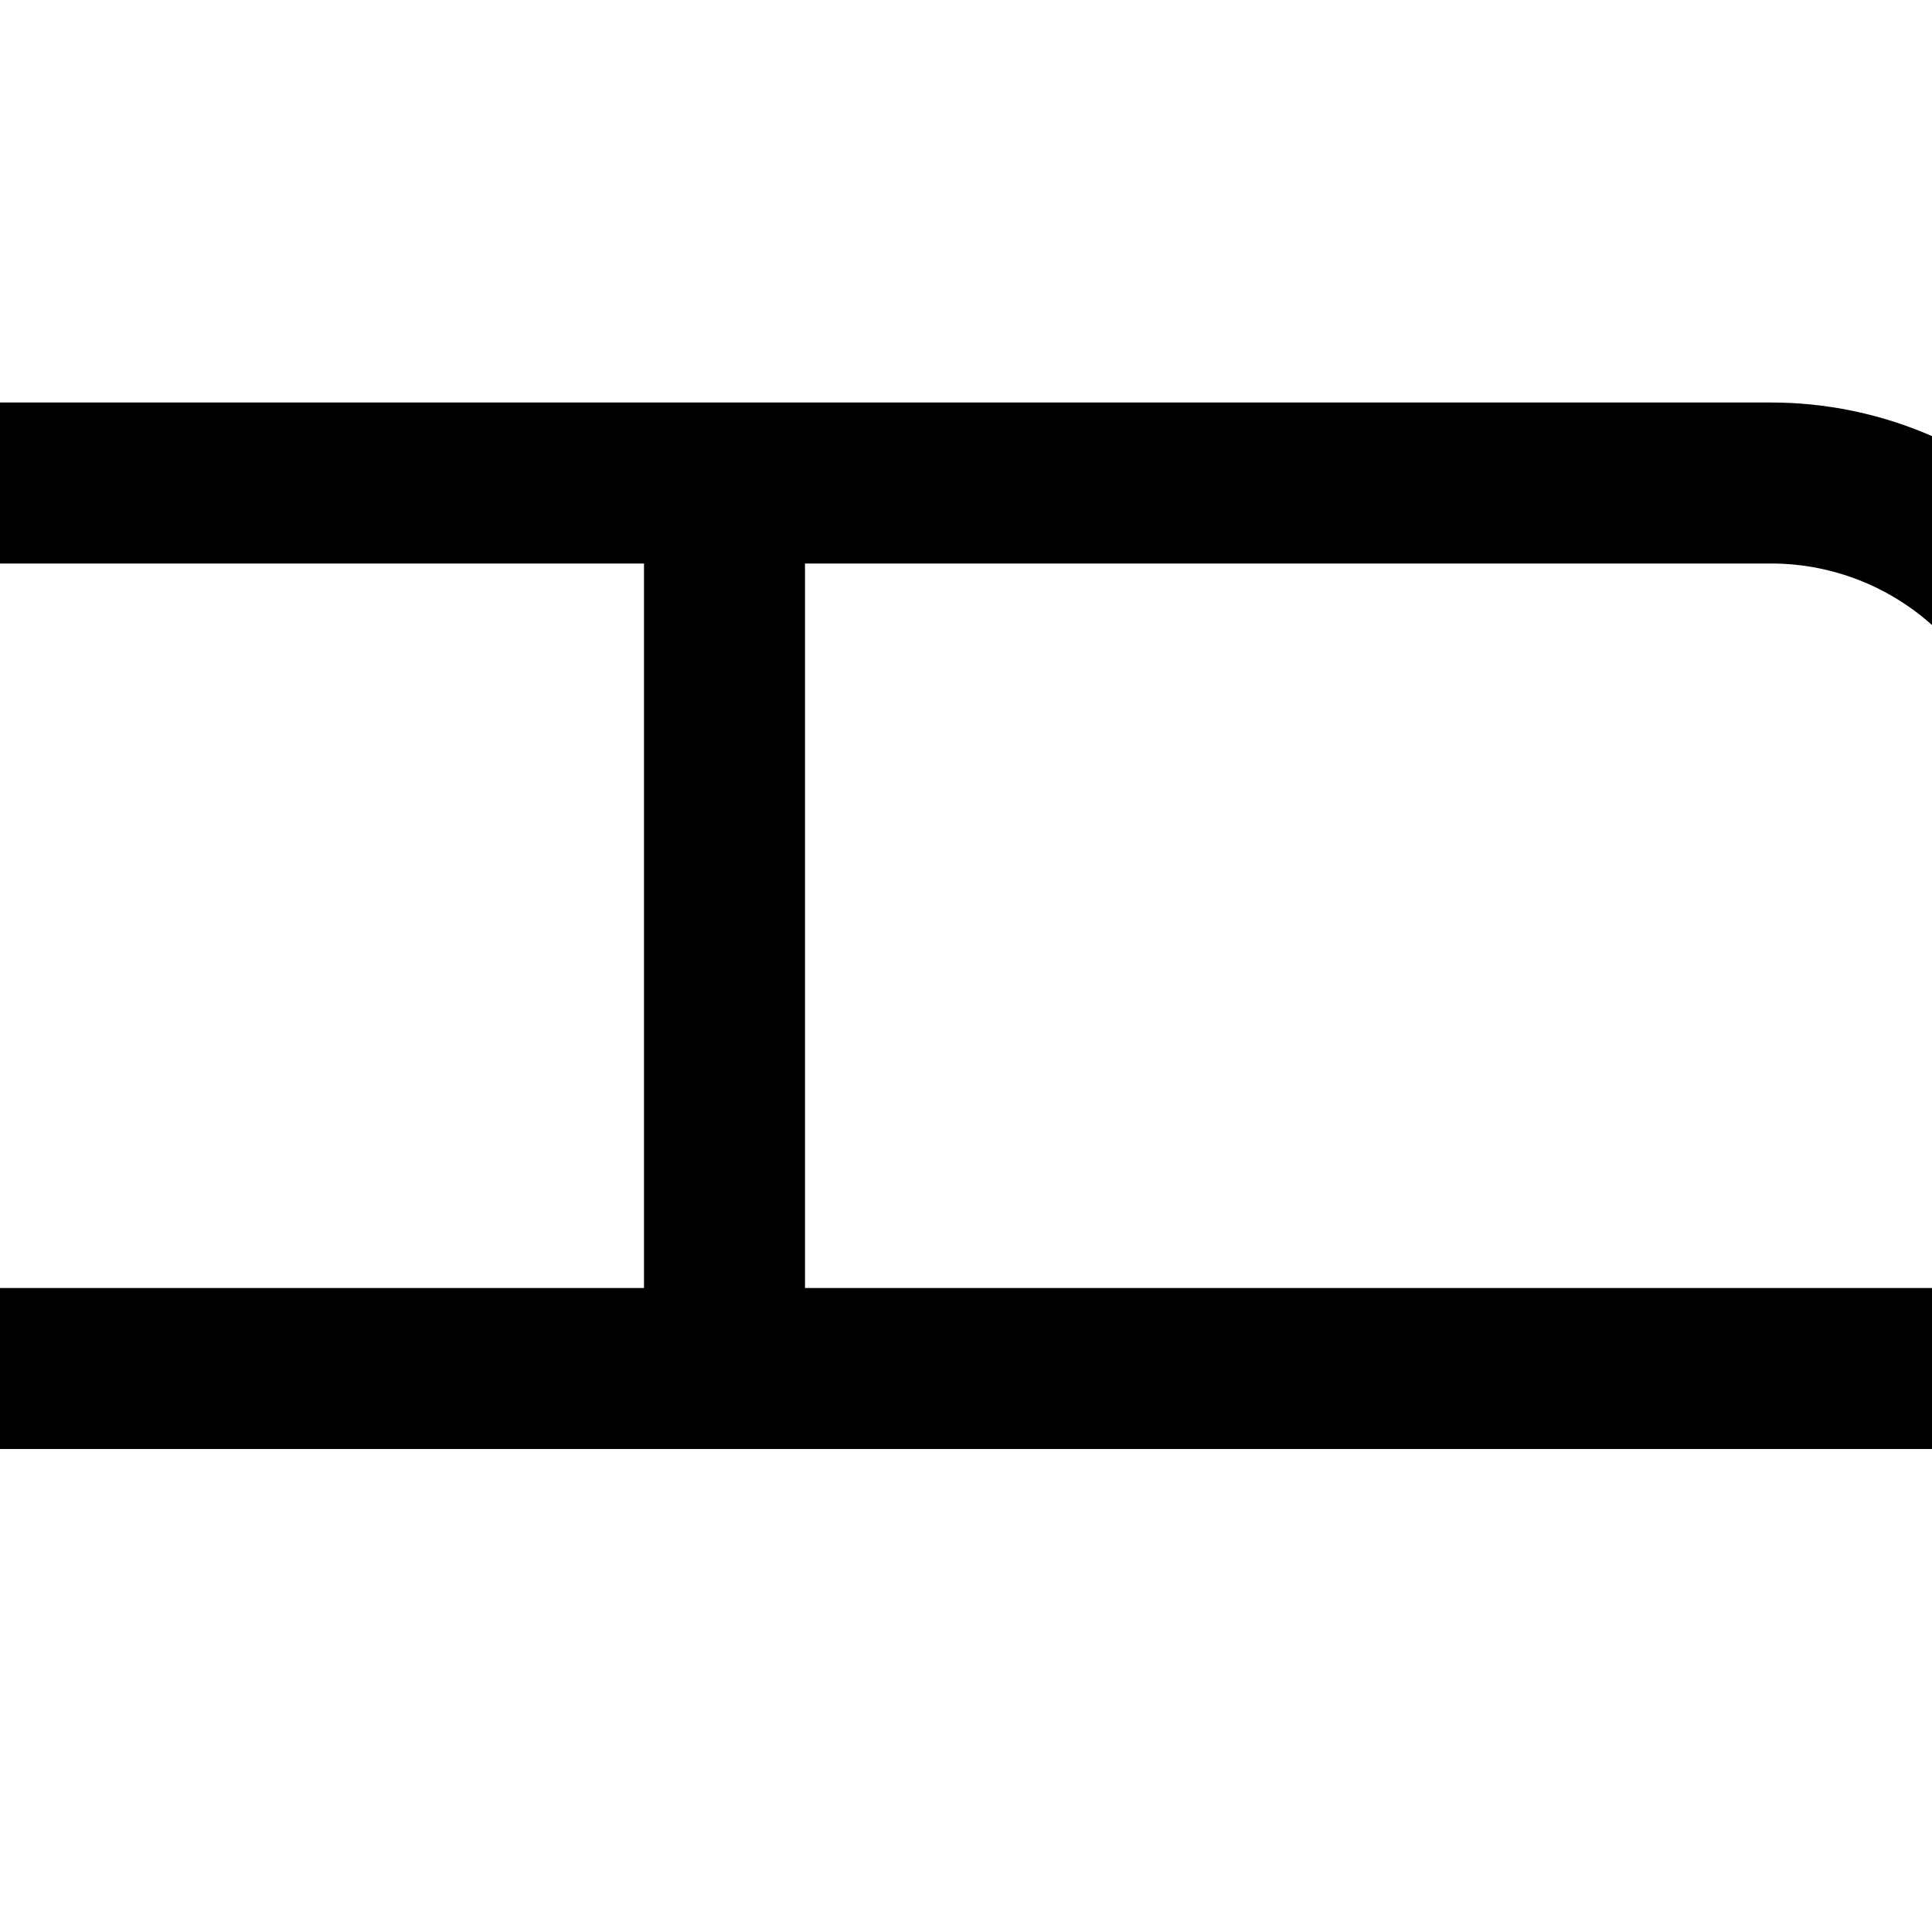
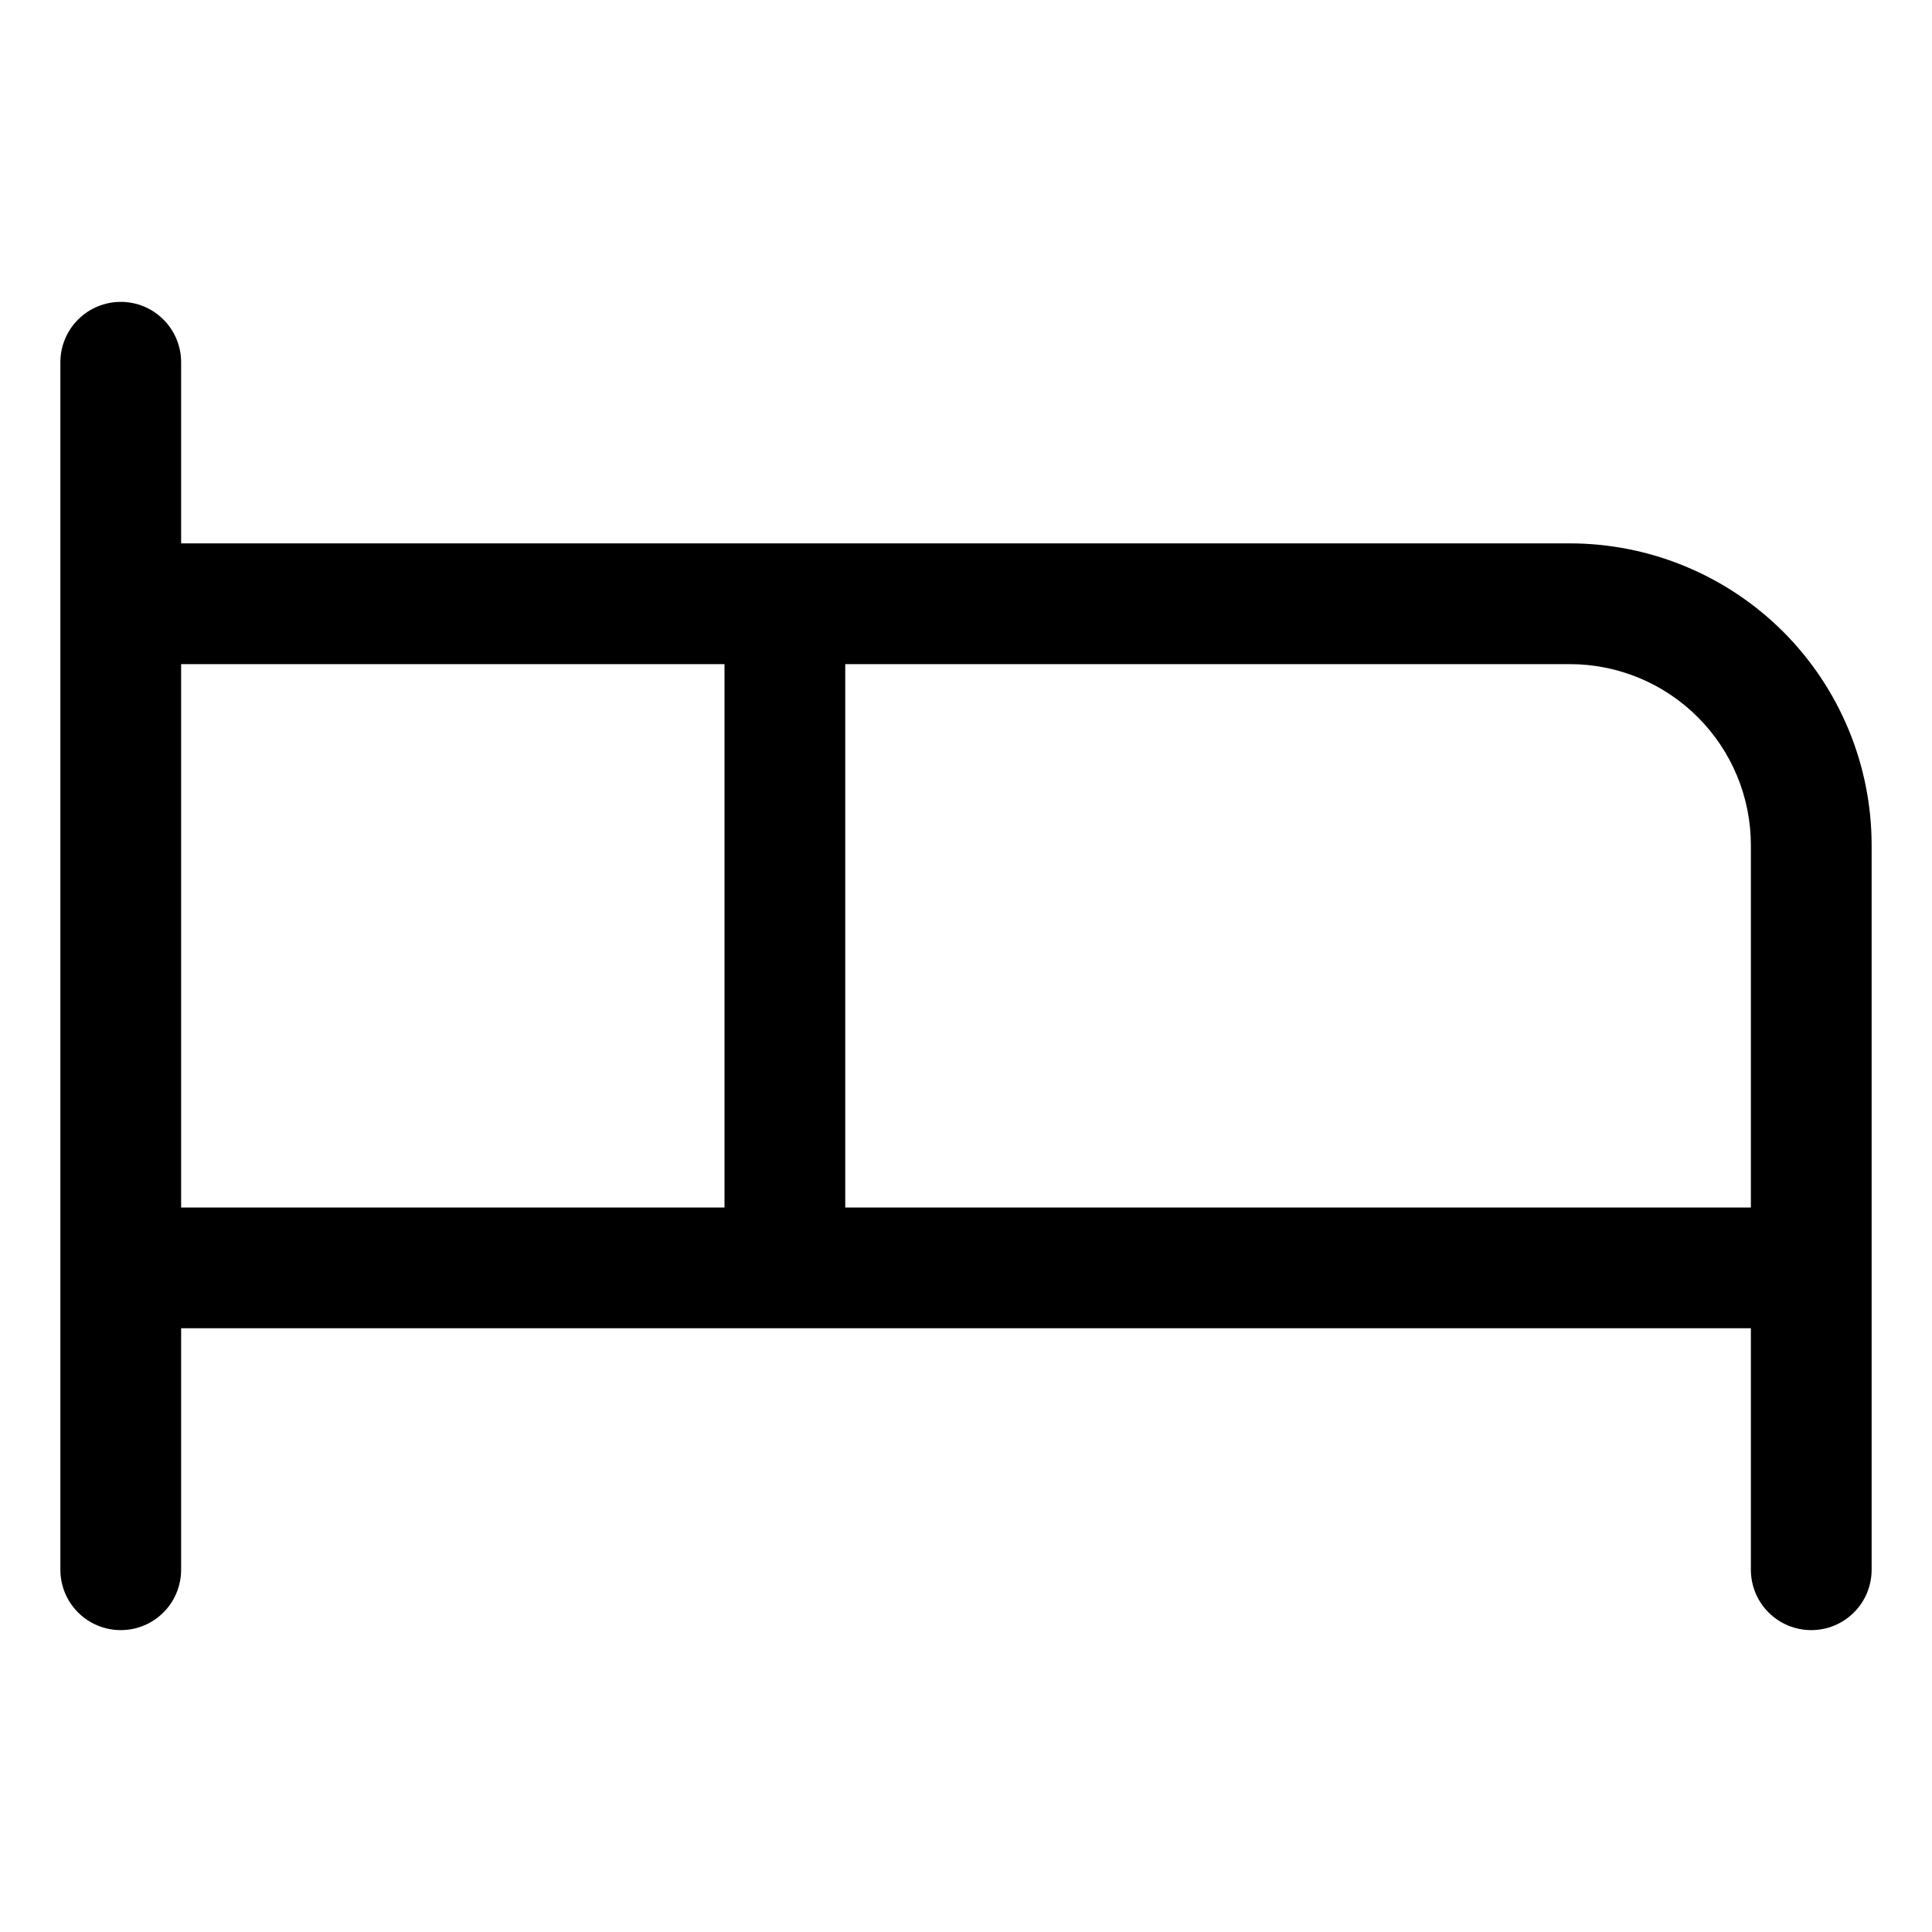
- <svg xmlns="http://www.w3.org/2000/svg" width="24" height="24" viewBox="389 782 24 24" fill="none" data-figma="Icon/Special/Bed" data-asal="Element">
+ <svg xmlns="http://www.w3.org/2000/svg" width="32" height="32" viewBox="385 778 32 32" fill="none" data-figma="Icon/Special/Bed" data-asal="Element">
  <path id="Vector_58" d="M411 787H388V784C388 783.735 387.895 783.48 387.707 783.293C387.52 783.105 387.265 783 387 783C386.735 783 386.48 783.105 386.293 783.293C386.105 783.48 386 783.735 386 784V804C386 804.265 386.105 804.52 386.293 804.707C386.48 804.895 386.735 805 387 805C387.265 805 387.52 804.895 387.707 804.707C387.895 804.52 388 804.265 388 804V800H414V804C414 804.265 414.105 804.52 414.293 804.707C414.48 804.895 414.735 805 415 805C415.265 805 415.52 804.895 415.707 804.707C415.895 804.52 416 804.265 416 804V792C416 790.674 415.473 789.402 414.536 788.464C413.598 787.527 412.326 787 411 787ZM388 789H397V798H388V789ZM399 798V789H411C411.796 789 412.559 789.316 413.121 789.879C413.684 790.441 414 791.204 414 792V798H399Z" fill="currentColor" />
</svg>
